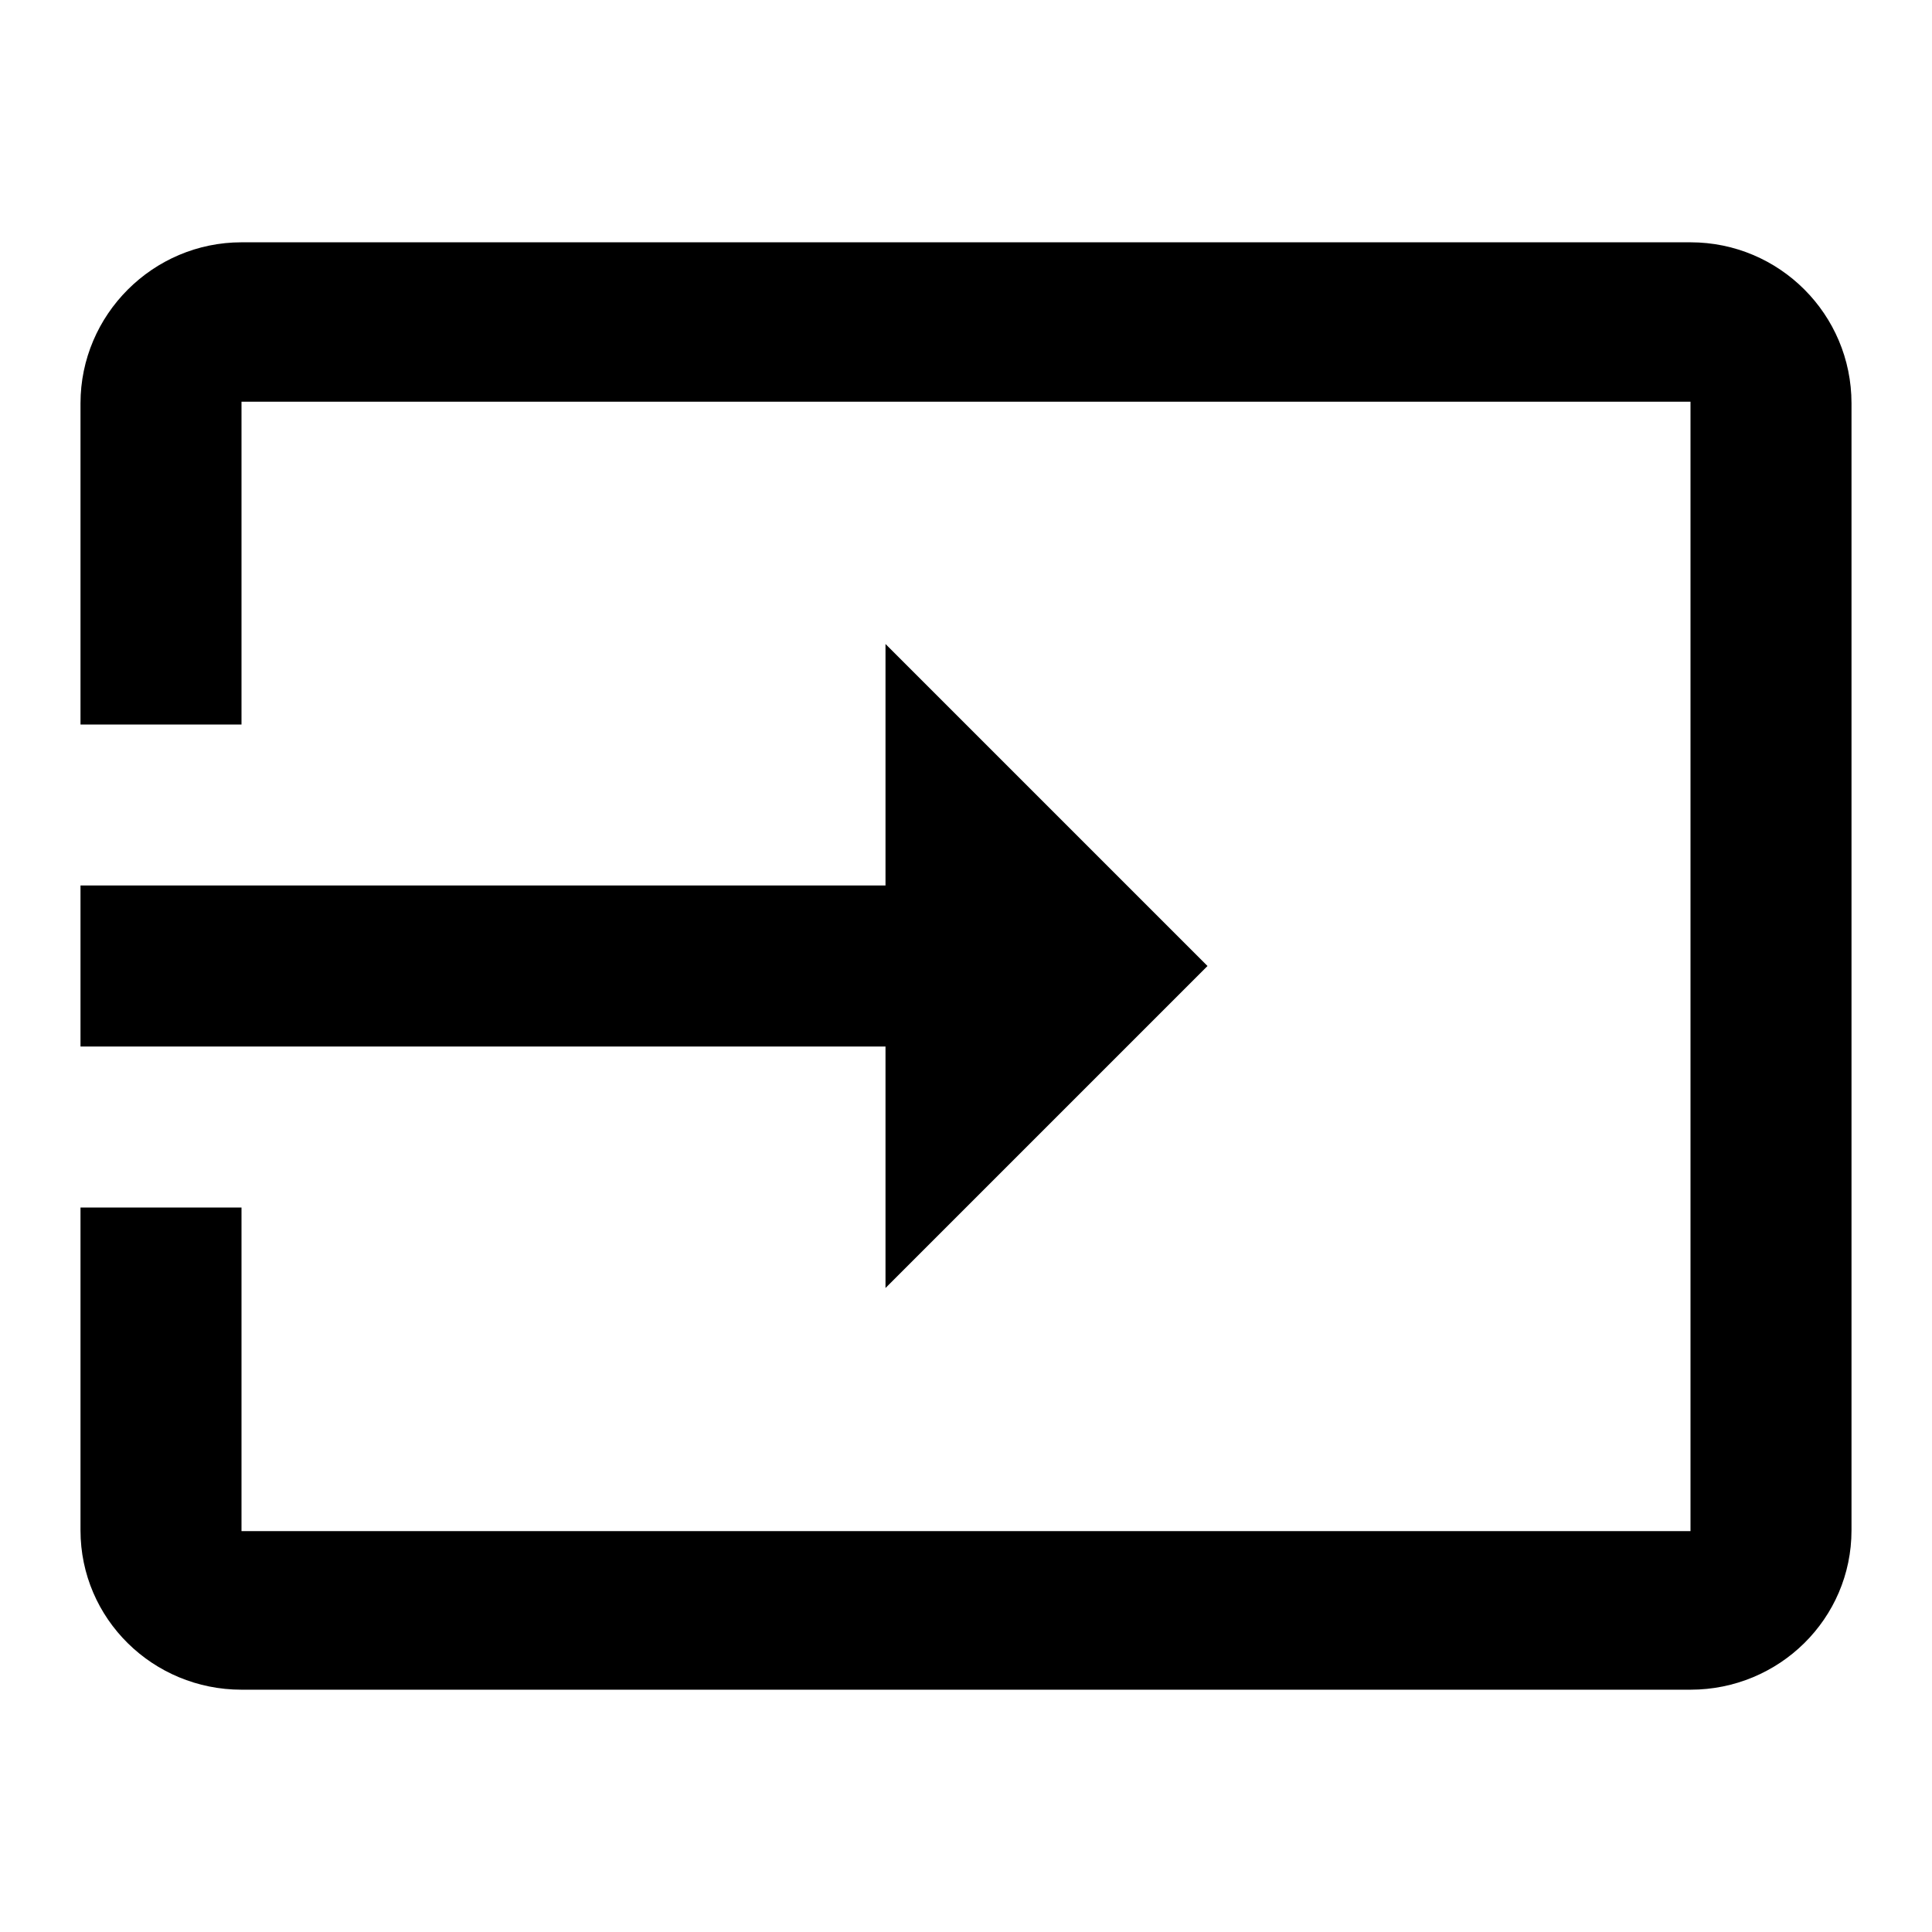
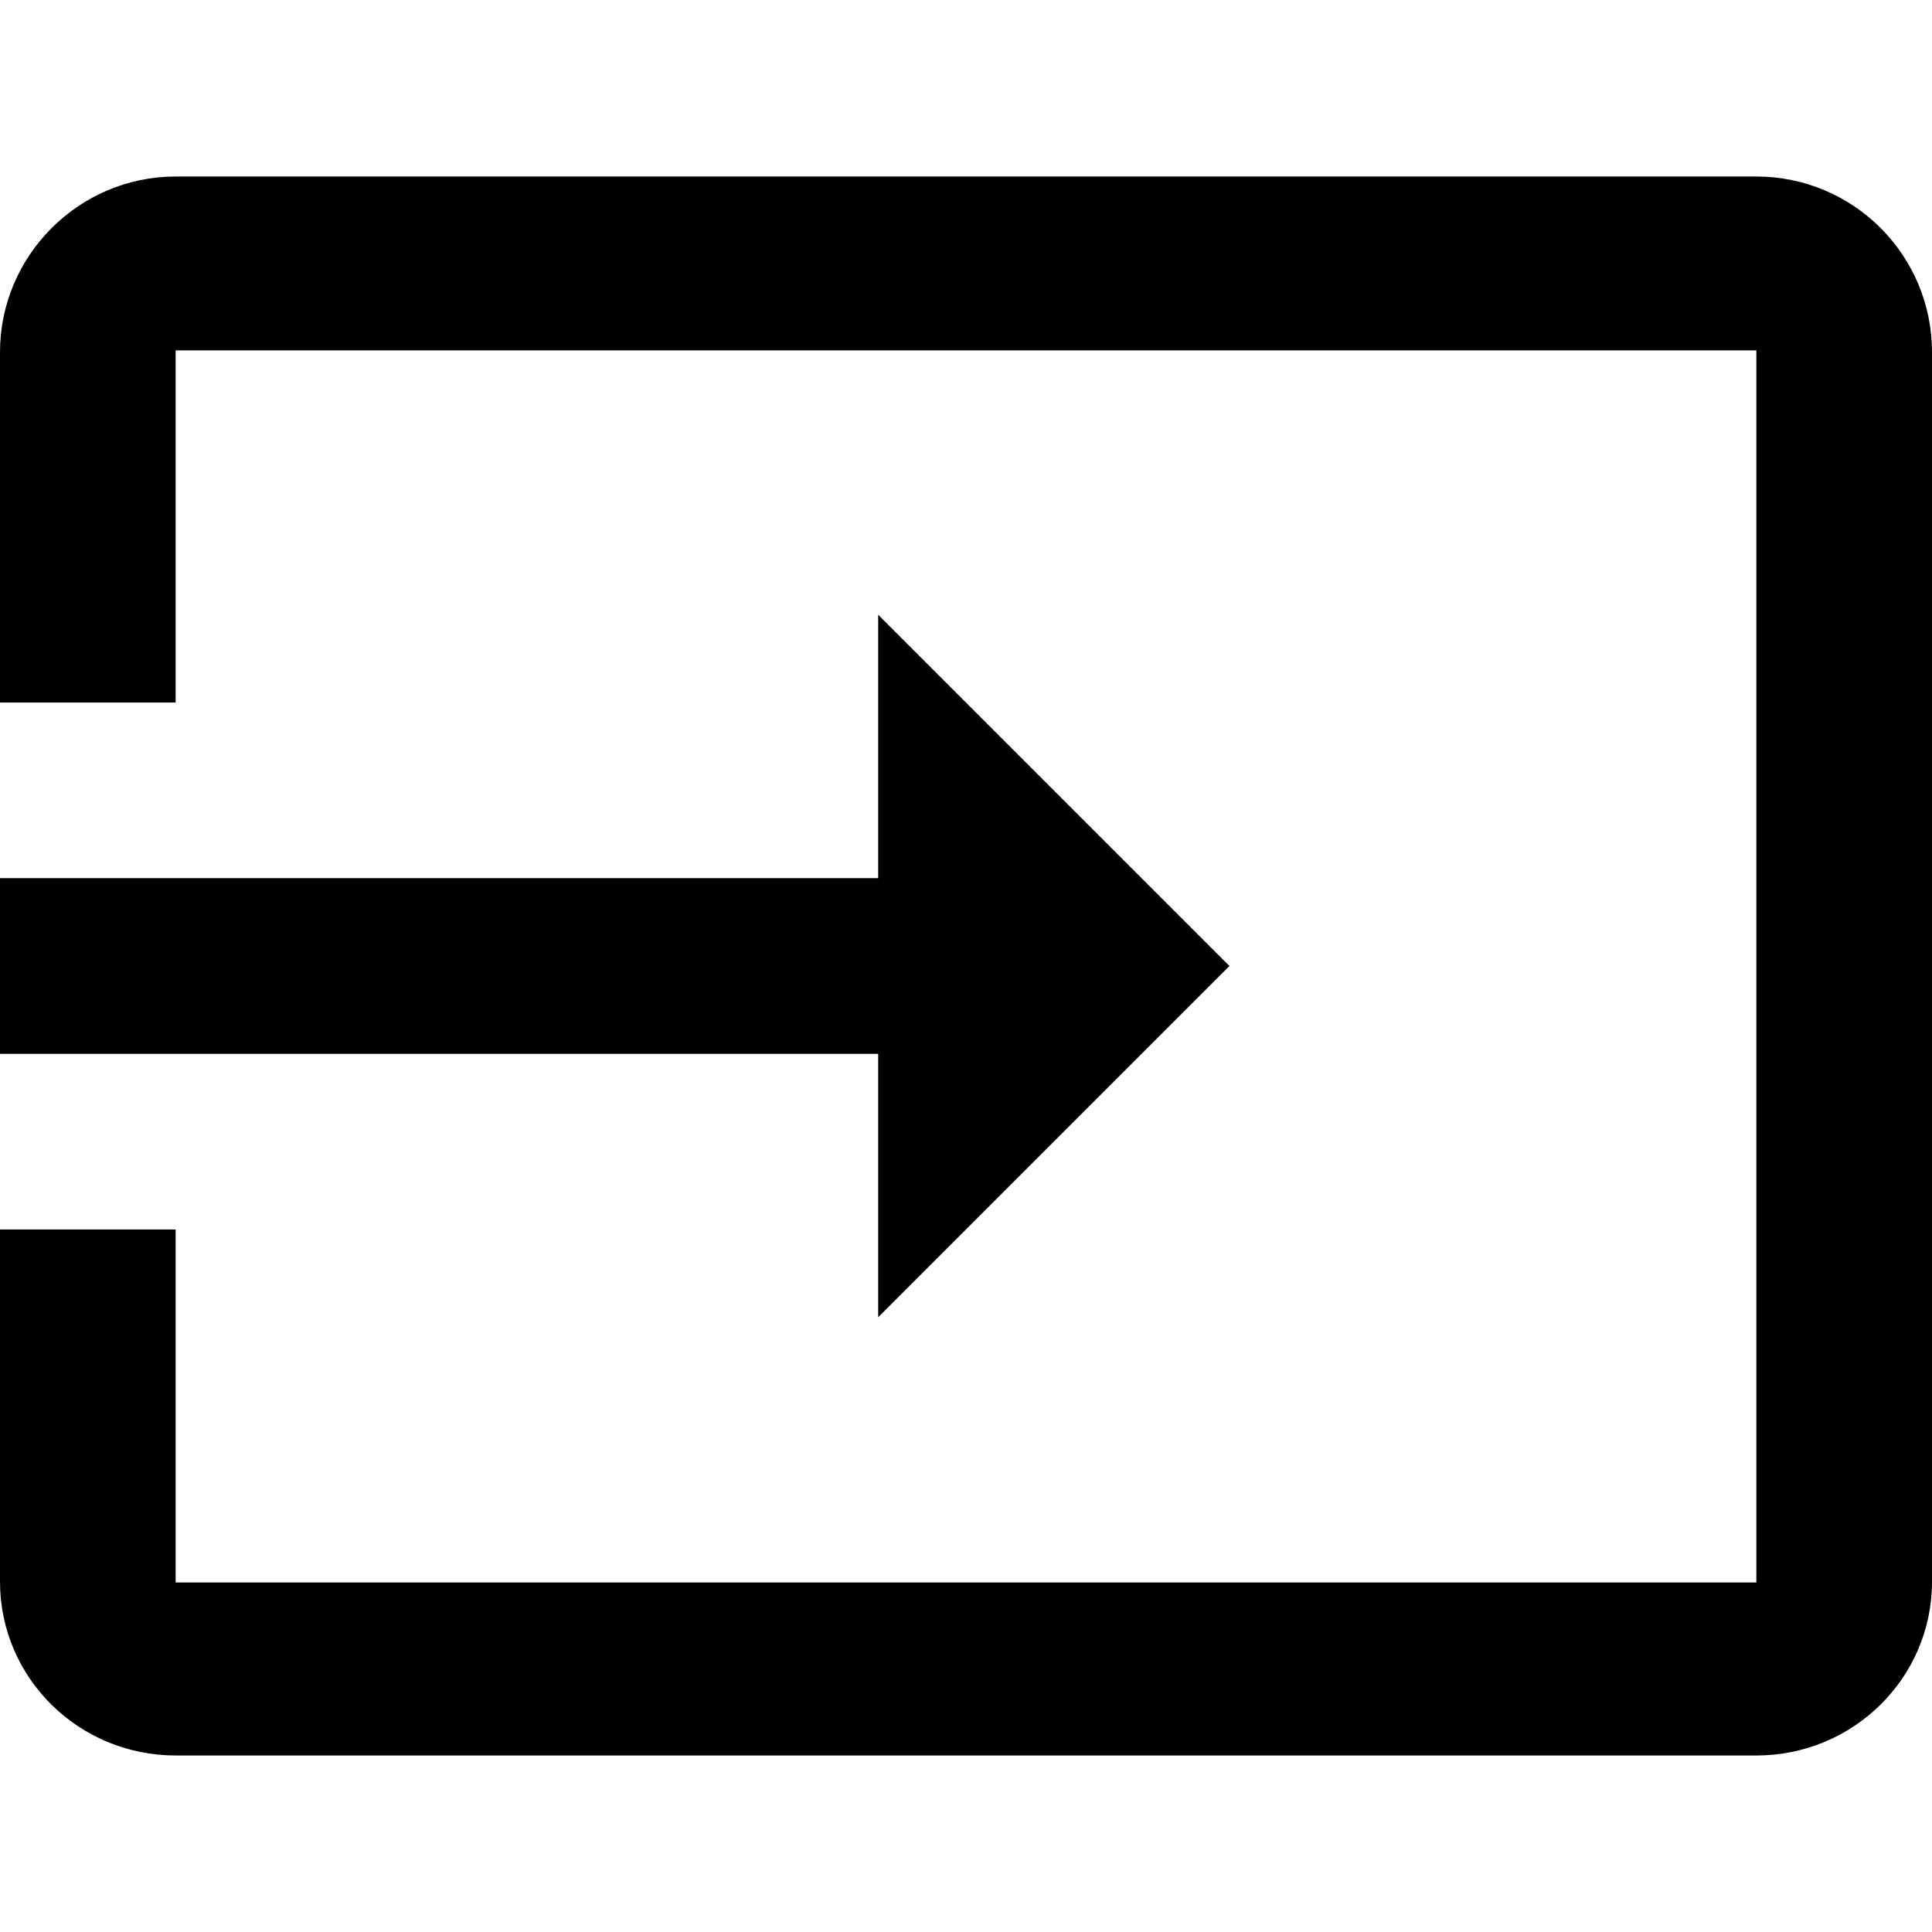
- <svg xmlns="http://www.w3.org/2000/svg" width="24" height="24" viewBox="0 0 24 24">
+ <svg xmlns="http://www.w3.org/2000/svg" viewBox="1 1 22 22">
  <path d="M21 3.01H3c-1.1 0-2 .9-2 2V9h2V4.99h18v14.03H3V15H1v4.01c0 1.1.9 1.98 2 1.98h18c1.1 0 2-.88 2-1.98v-14a2 2 0 0 0-2-2zM11 16l4-4-4-4v3H1v2h10v3z" />
</svg>
